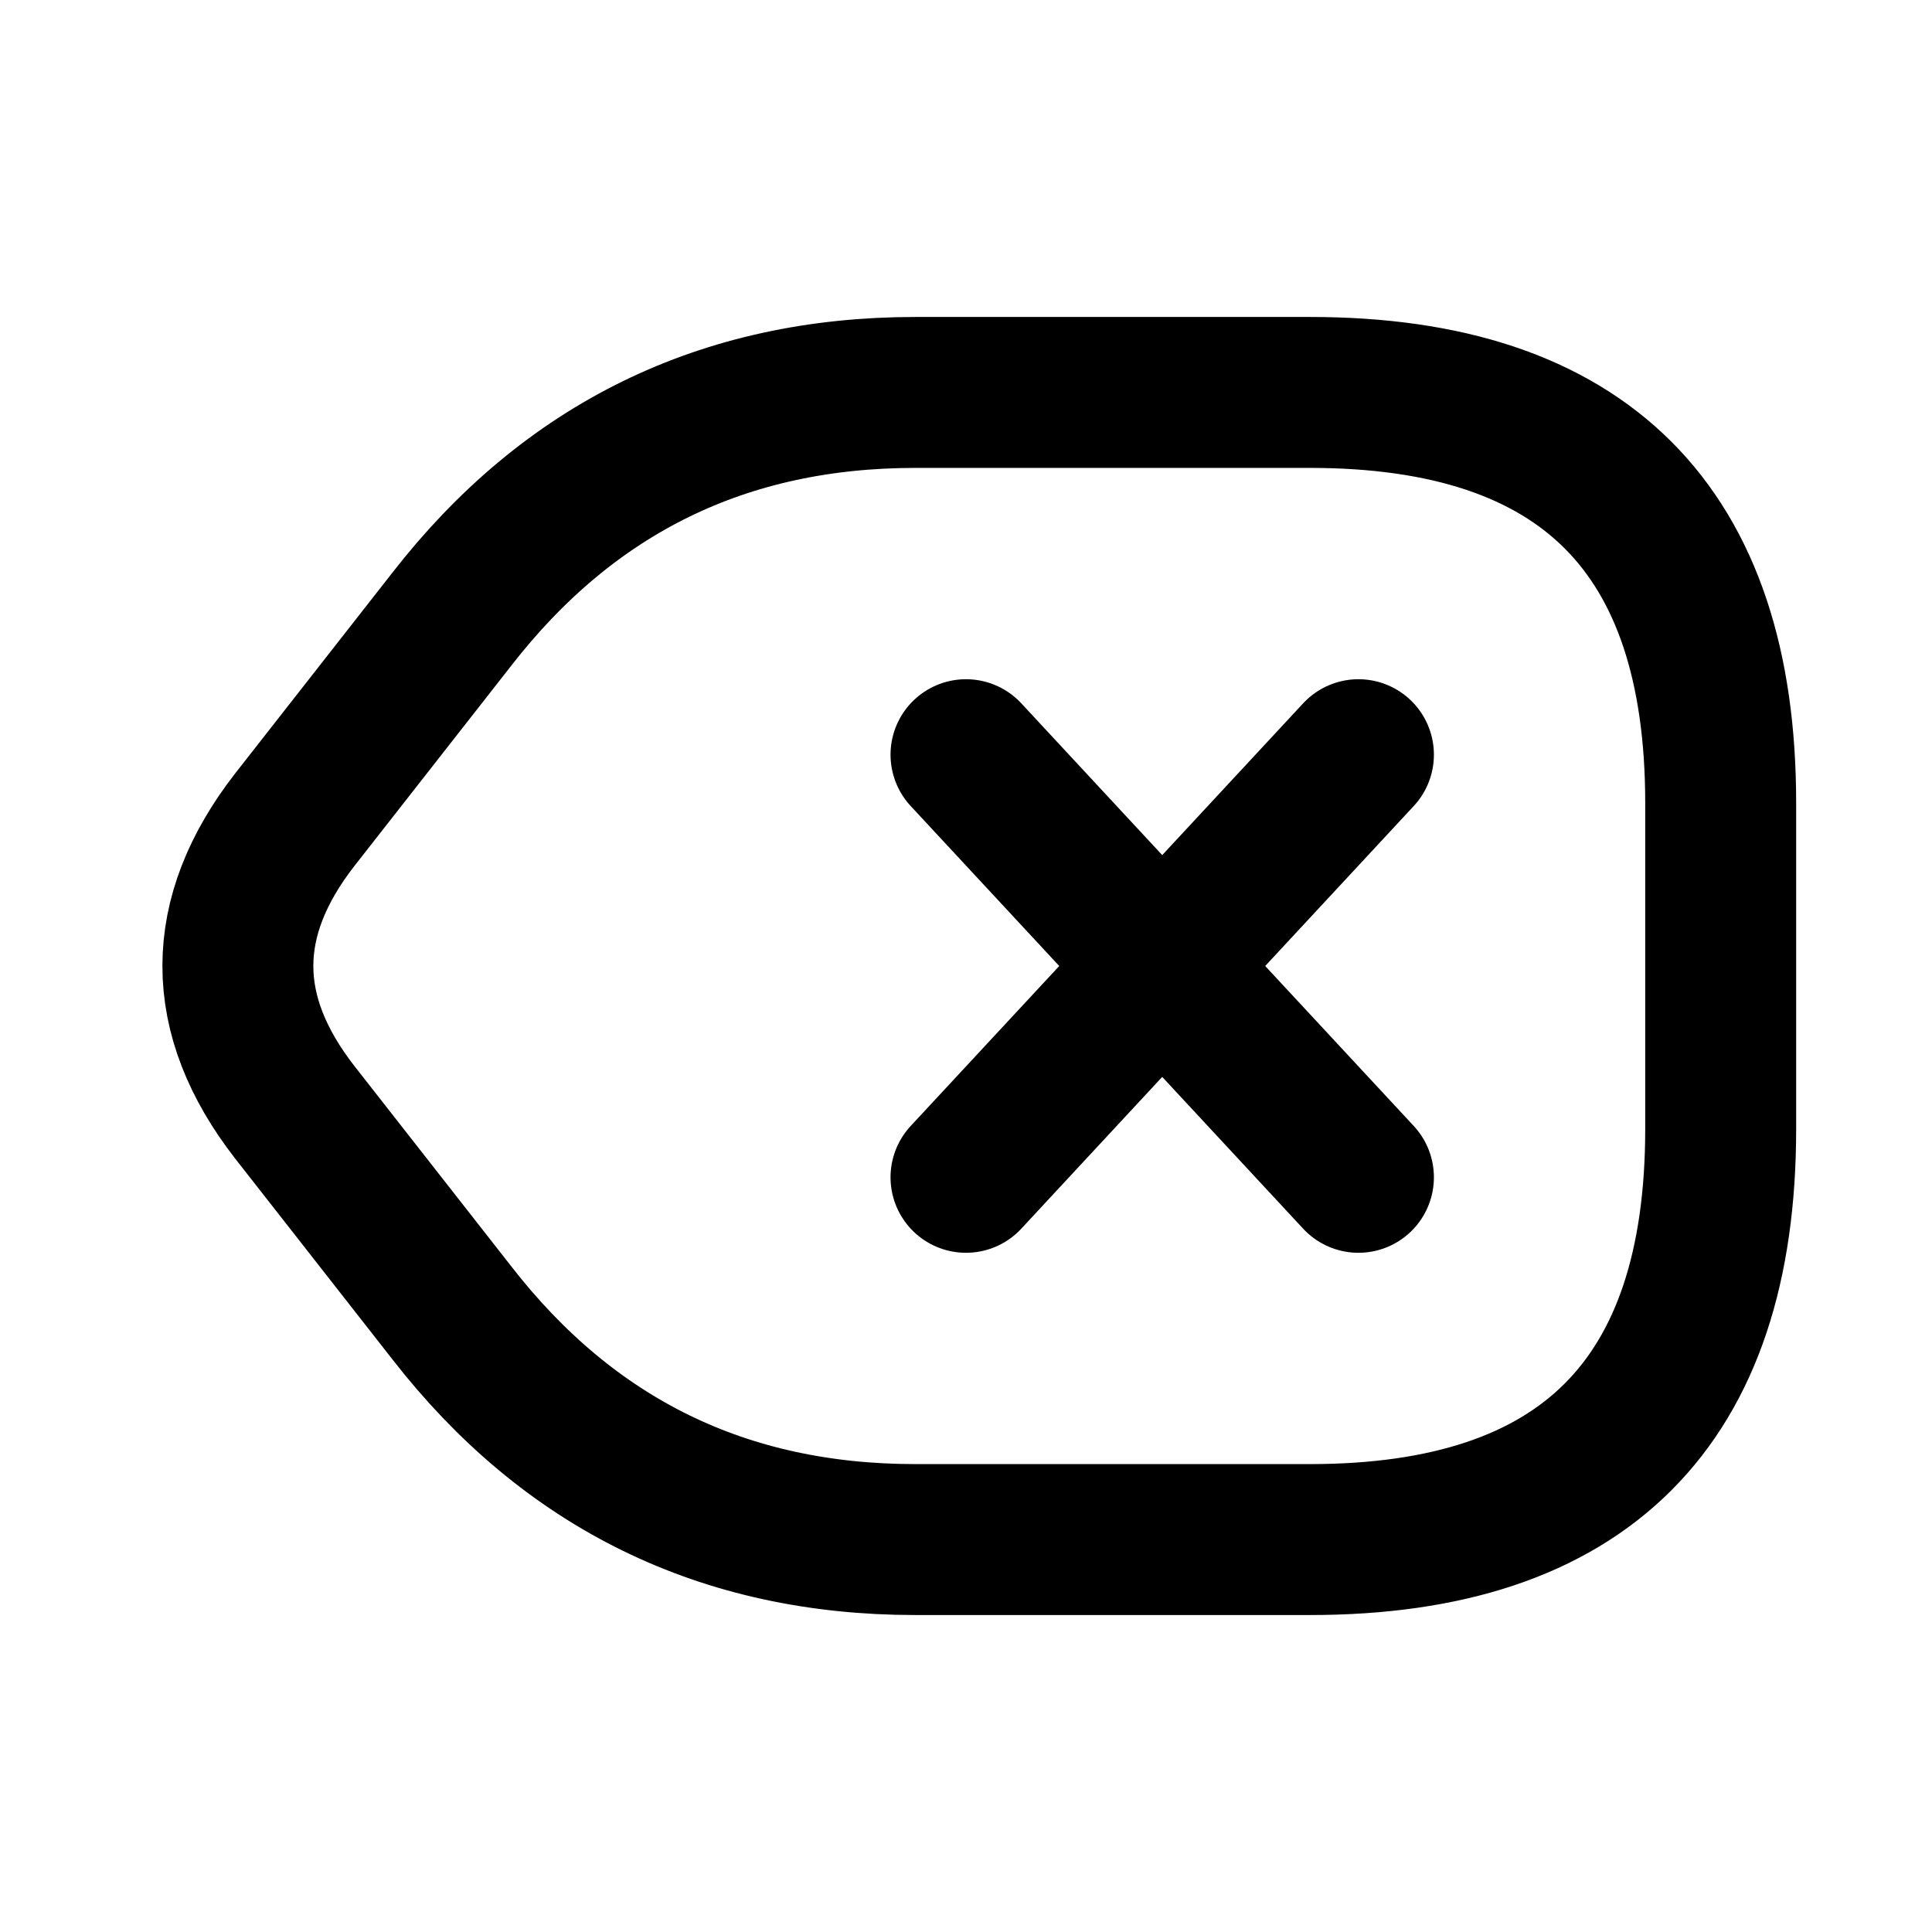
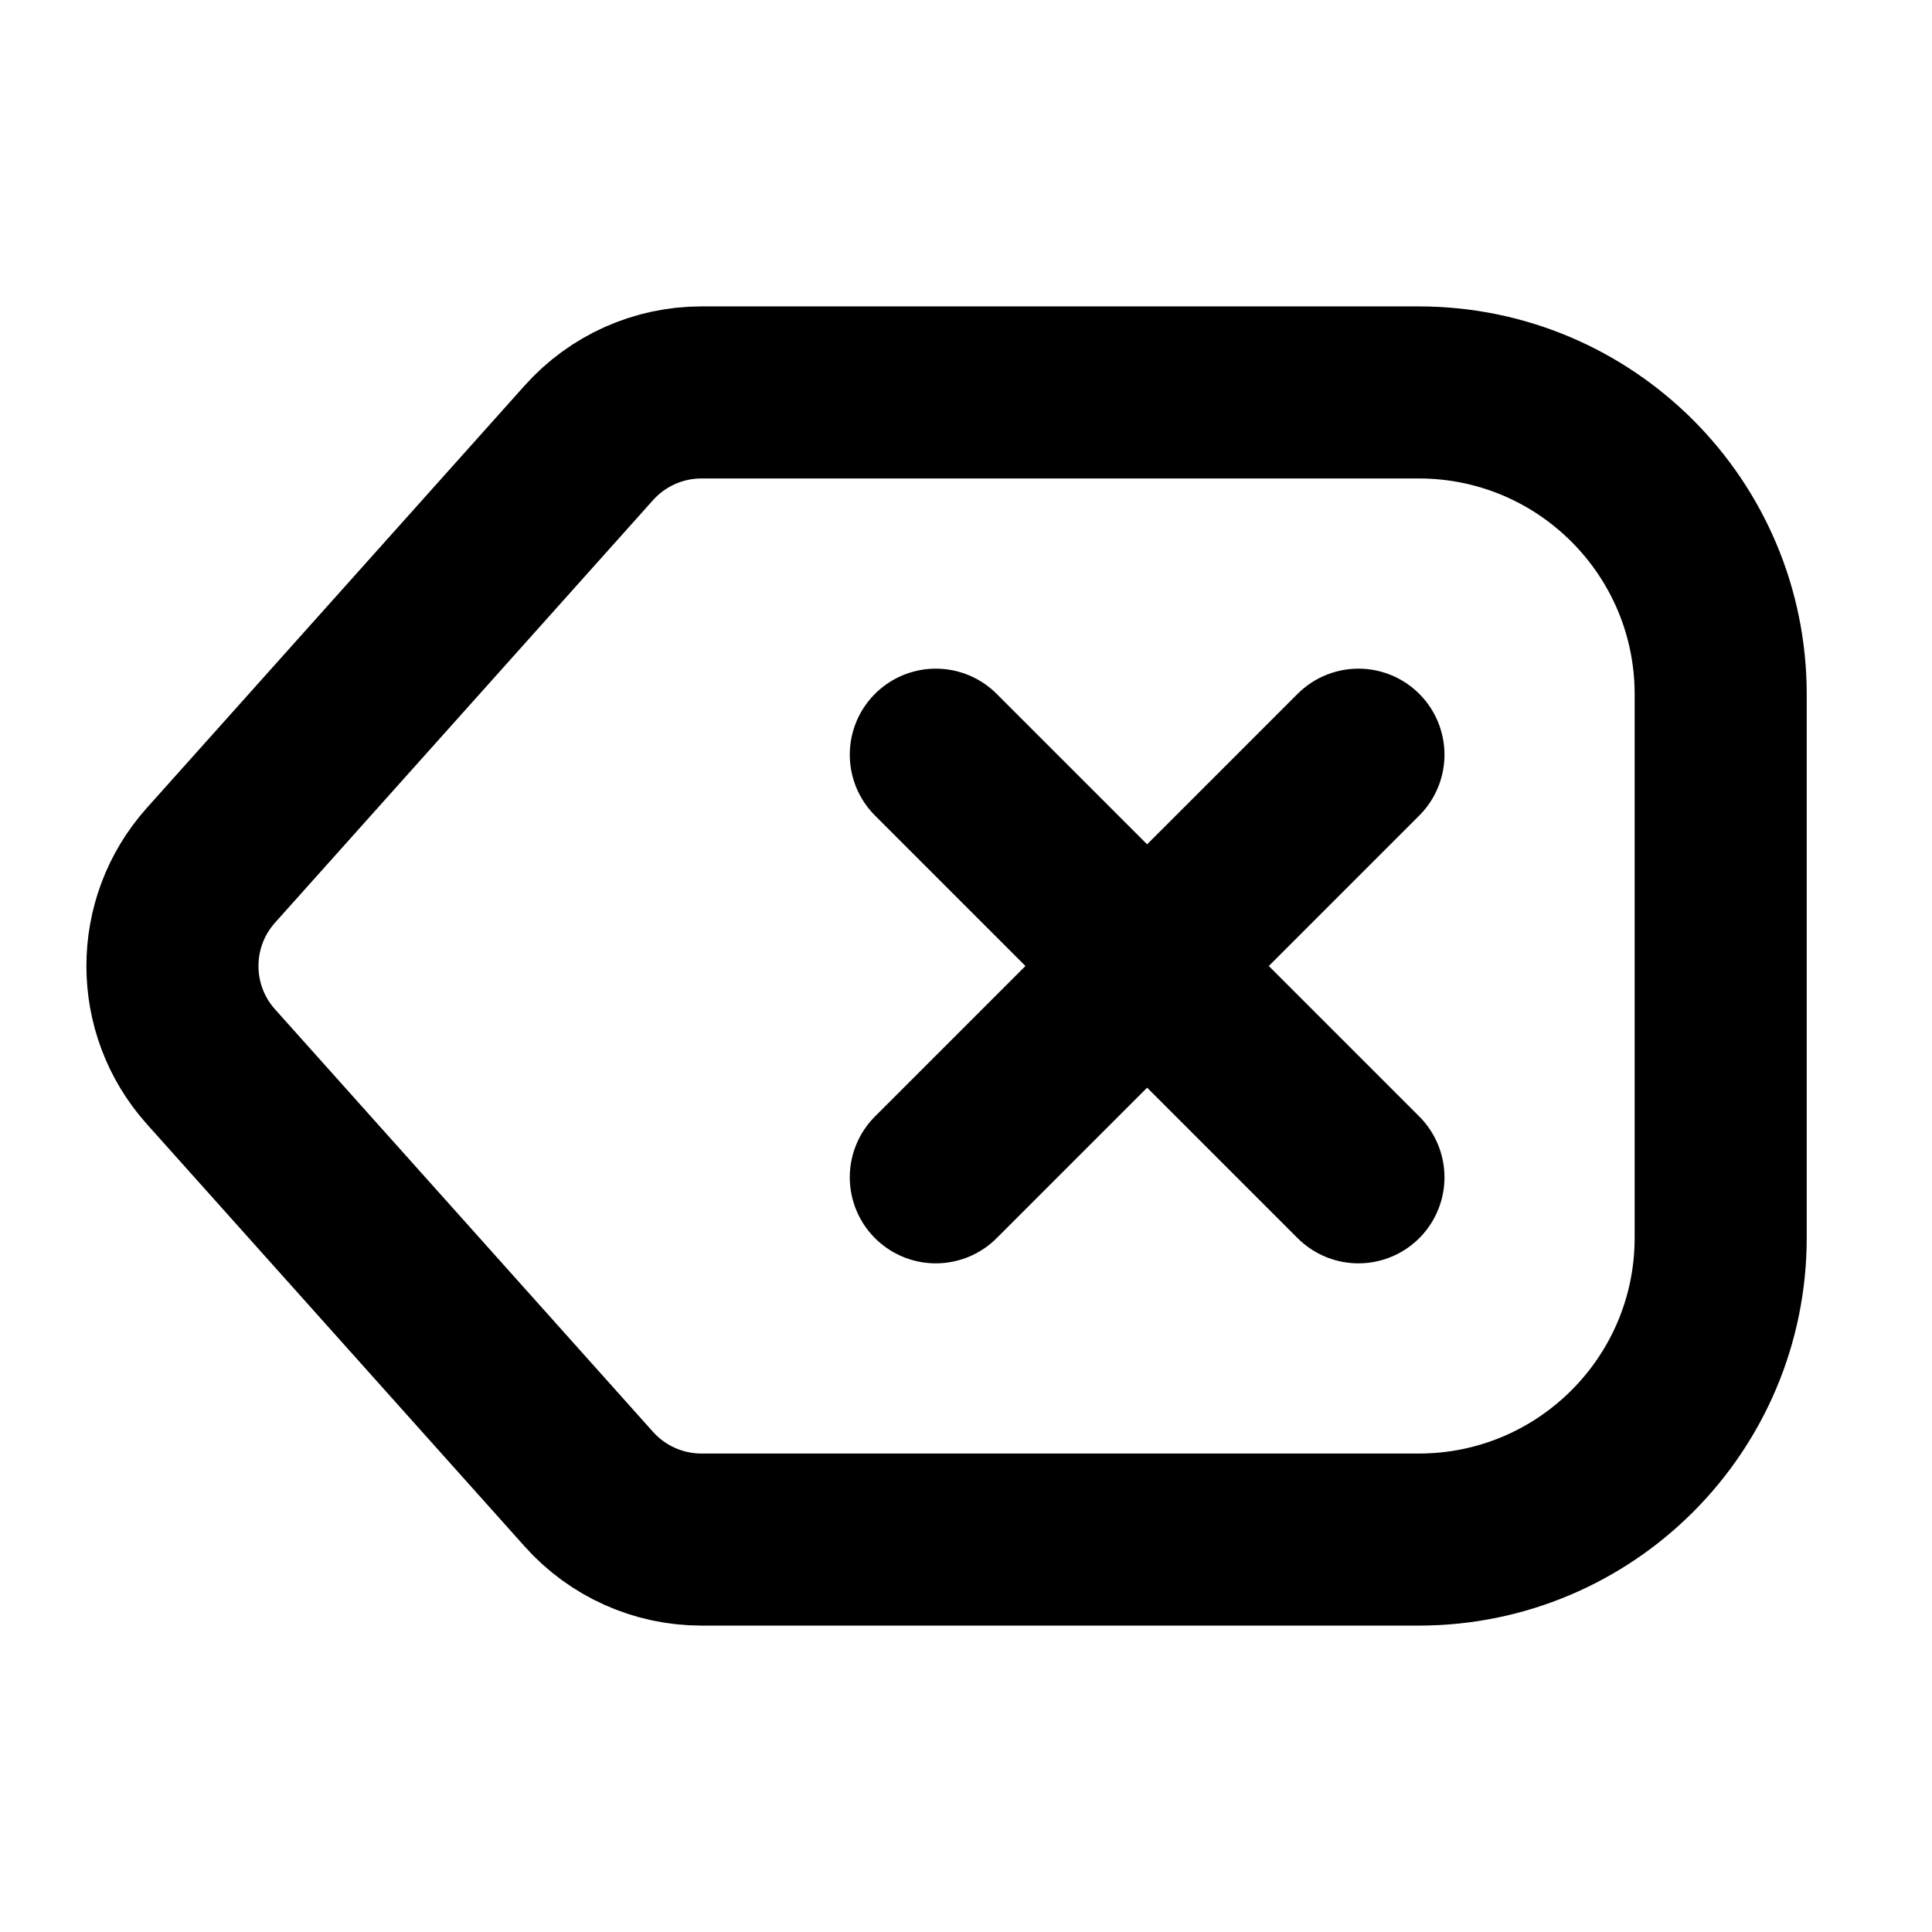
- <svg xmlns="http://www.w3.org/2000/svg" viewBox="0 0 16 16" fill="none" stroke="#000" stroke-width="1.25" stroke-linecap="round" stroke-linejoin="round" aria-hidden="true">
-   <path d="M3.74 5.13Q5.2 3.25 7.58 3.25L10.85 3.25Q14.25 3.25 14.25 6.65L14.25 9.35Q14.25 12.75 10.85 12.75L7.58 12.75Q5.2 12.75 3.74 10.87L2.44 9.21Q1.5 8 2.44 6.79Z" />
-   <path d="M8 6.25l3.25 3.5M11.25 6.25L8 9.75" />
+ <svg xmlns="http://www.w3.org/2000/svg" viewBox="0 0 16 16" fill="none" stroke="#000" stroke-width="1.425" stroke-linecap="round" stroke-linejoin="round" aria-hidden="true">
+   <path d="M5.809 3.25L11.75 3.25A2.5 2.5 0 0 1 14.25 5.75L14.25 10.25A2.5 2.5 0 0 1 11.75 12.75L5.809 12.75A1.25 1.25 0 0 1 4.877 12.333L1.746 8.833A1.25 1.25 0 0 1 1.746 7.167L4.877 3.667A1.25 1.25 0 0 1 5.809 3.25Z" />
+   <path d="M7.75 6.25L11.25 9.75M11.25 6.25L7.75 9.75" />
</svg>
